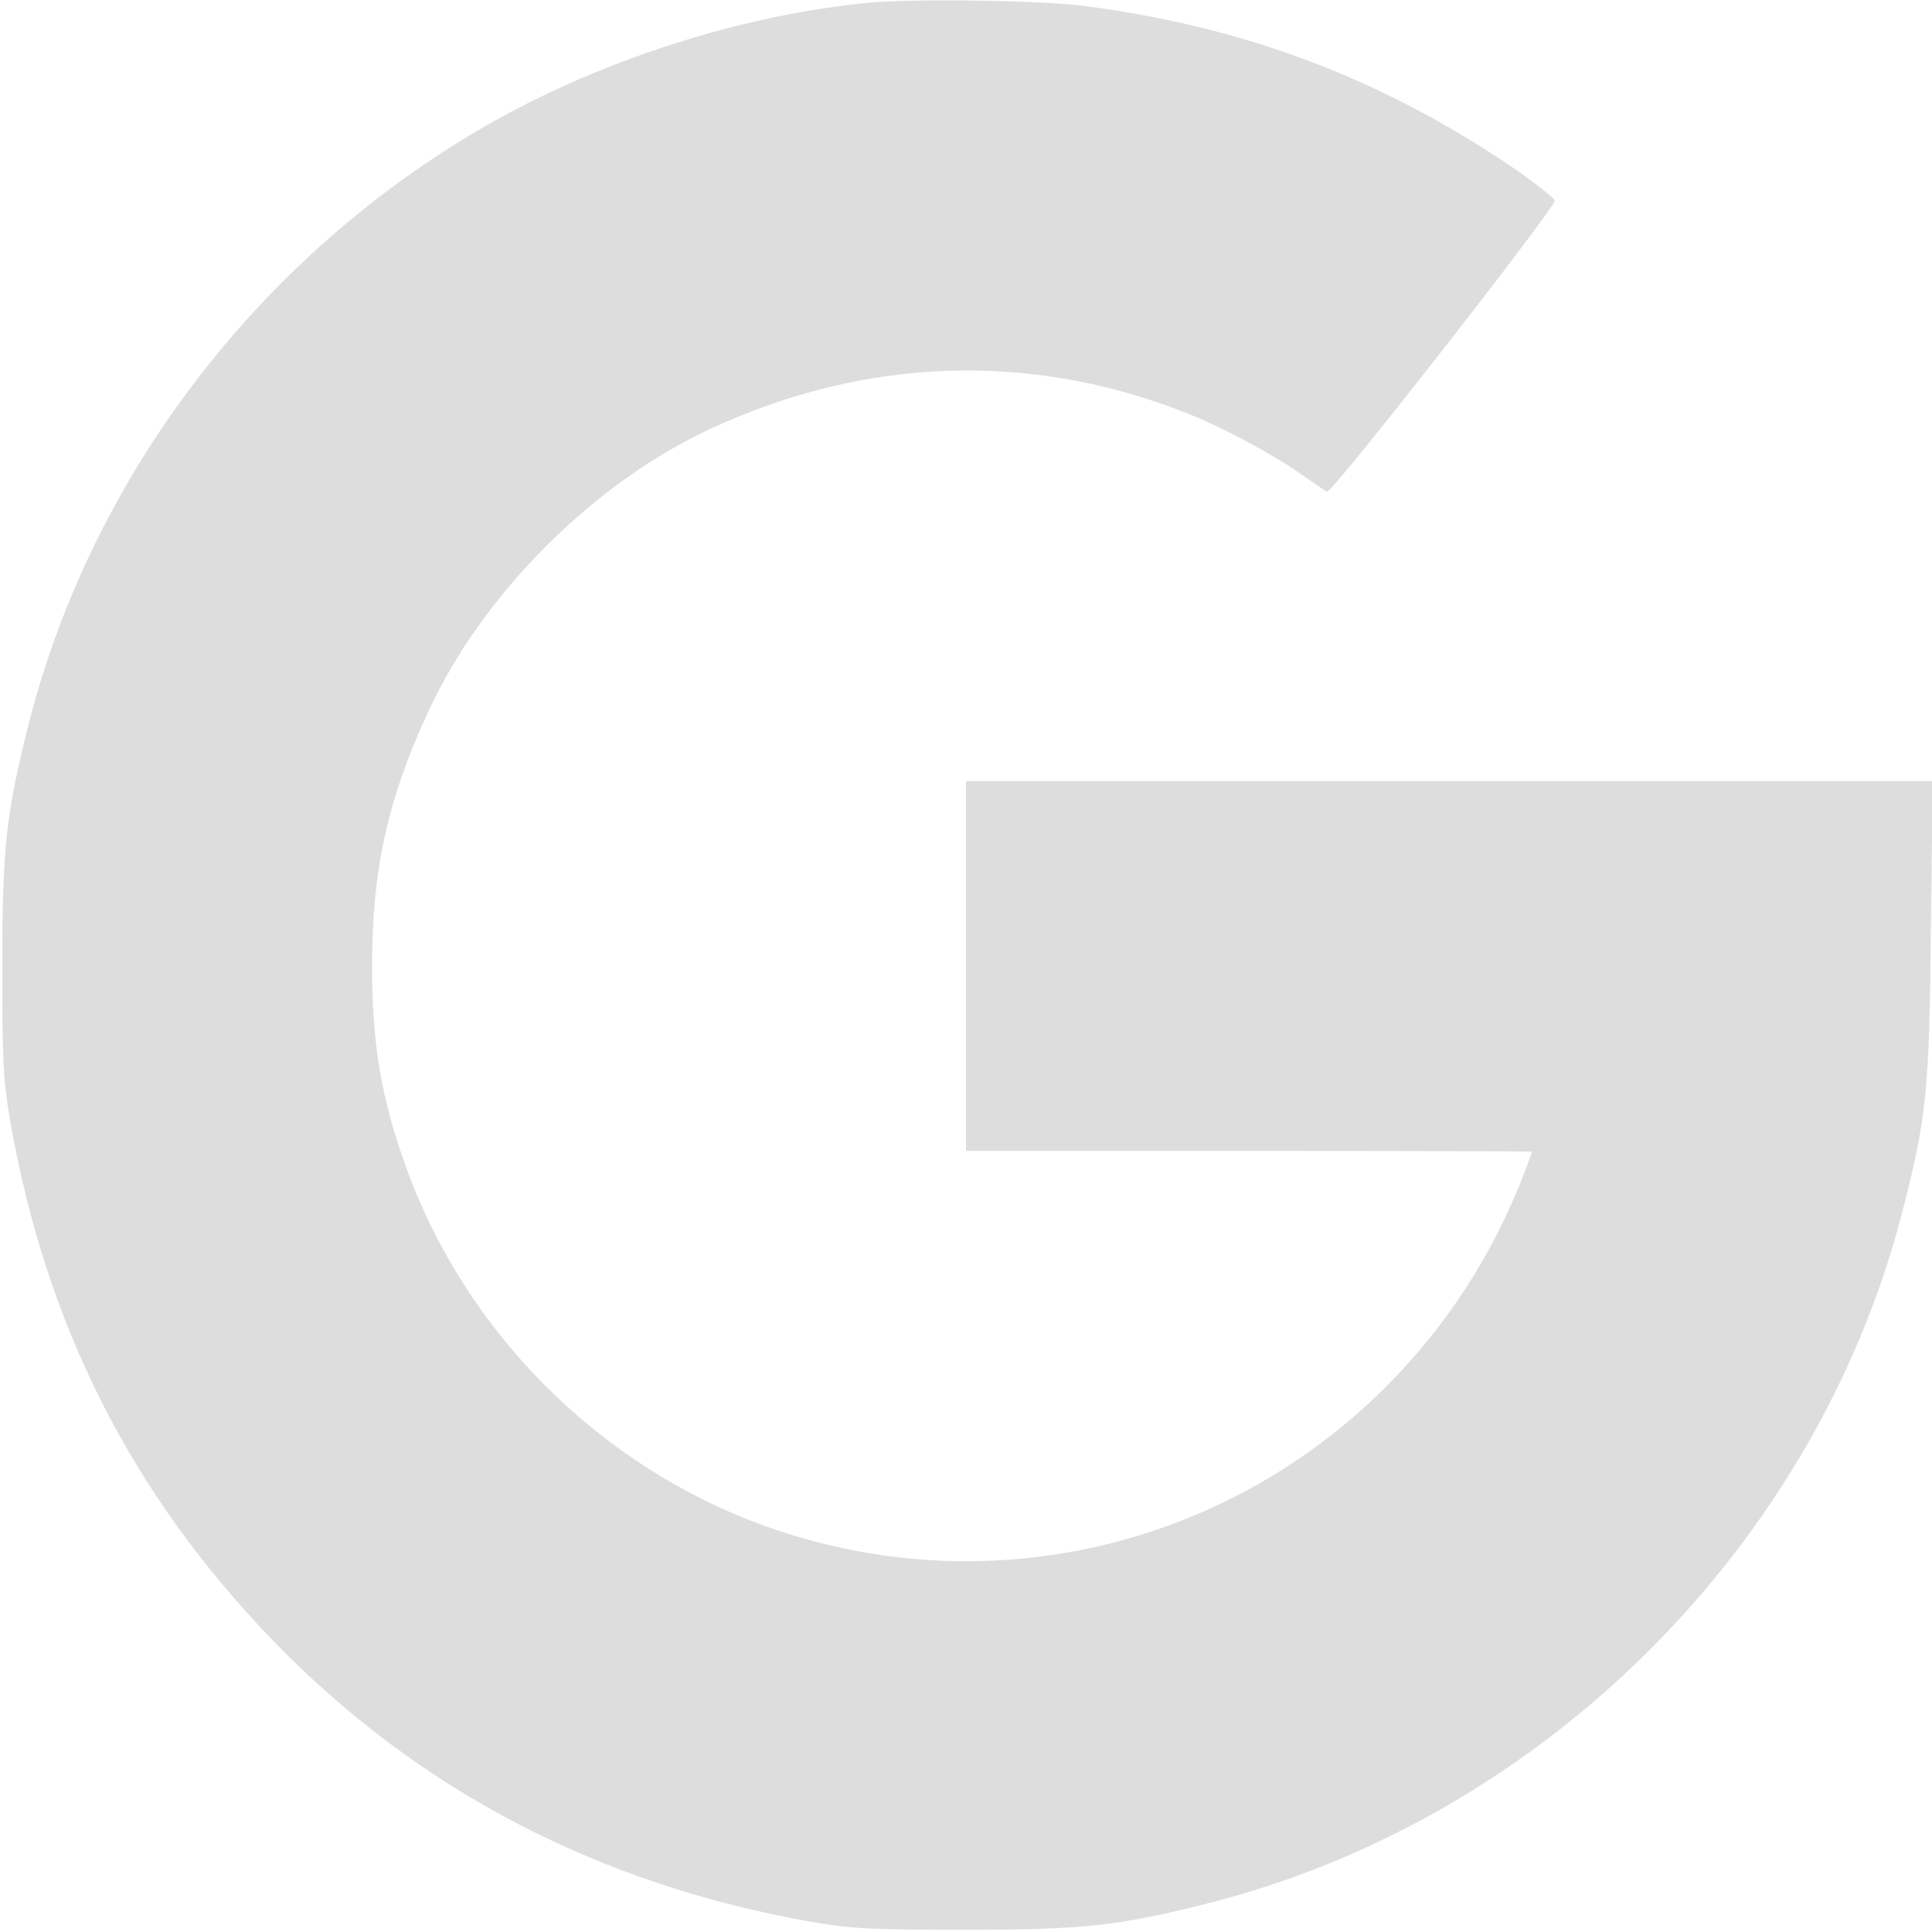
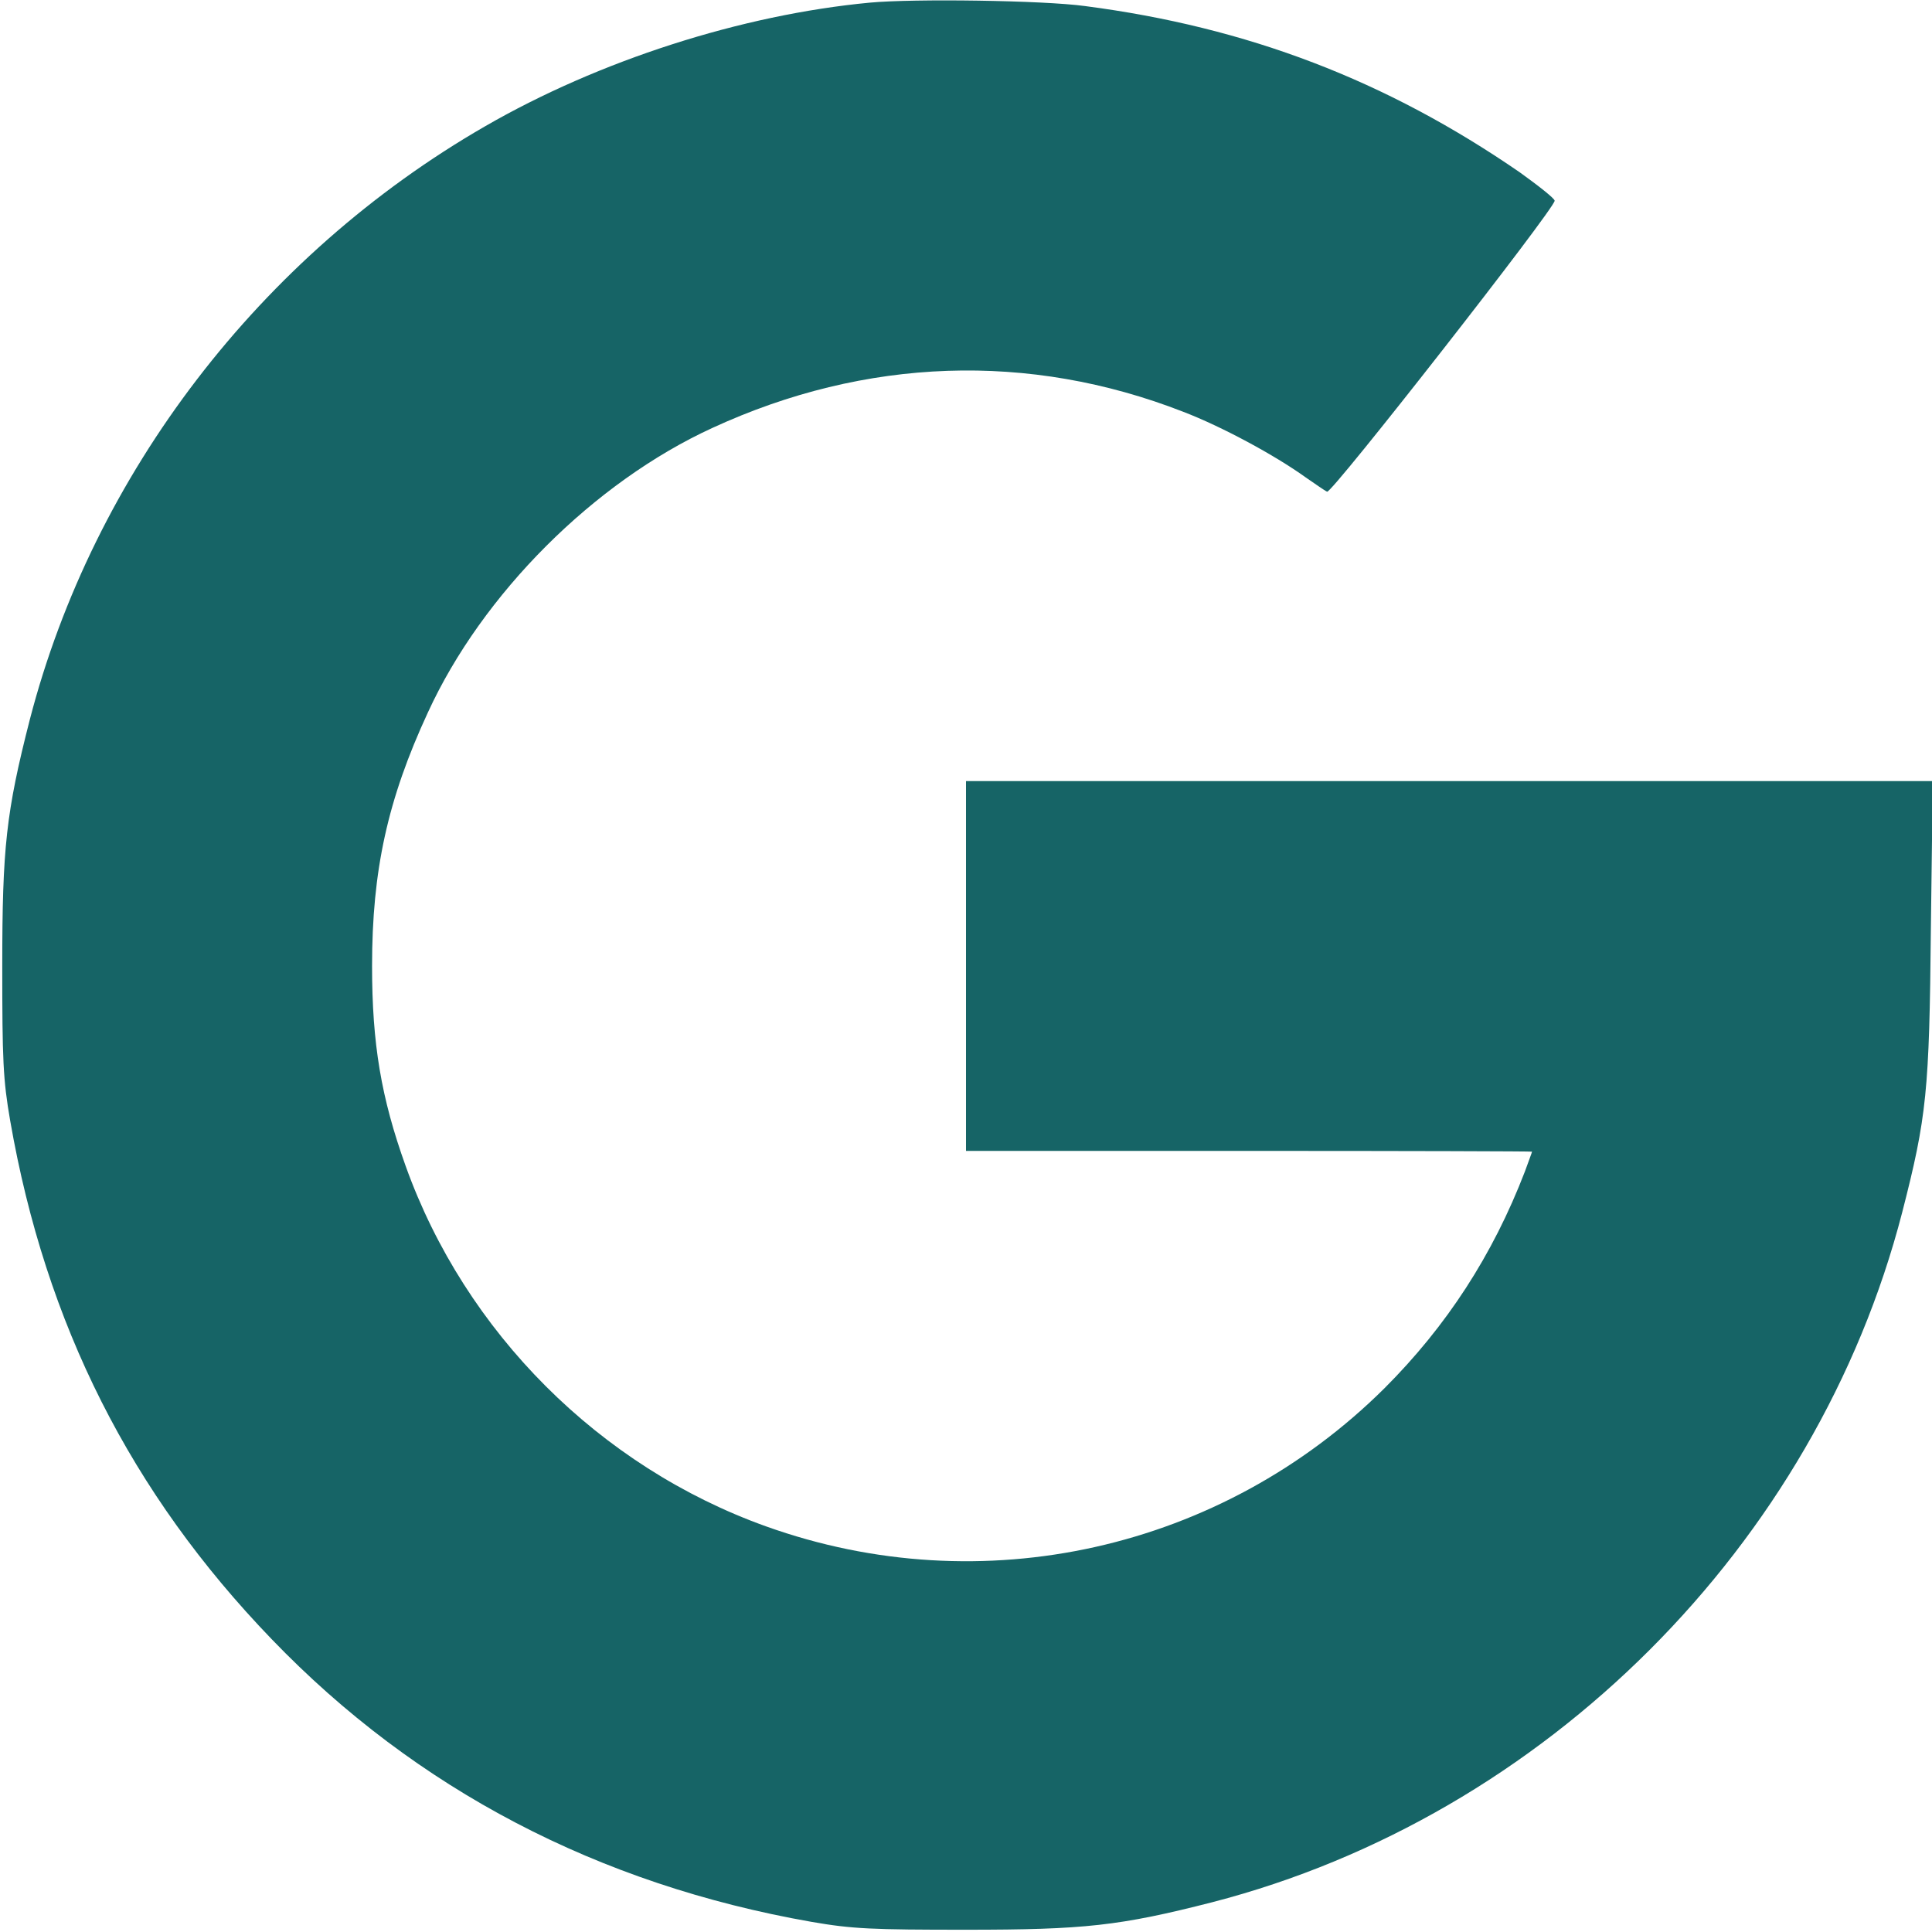
<svg xmlns="http://www.w3.org/2000/svg" version="1.0" width="512pt" height="512pt" viewBox="0 0 512 512" preserveAspectRatio="xMidYMid meet">
  <g transform="translate(0,512) scale(0.1,-0.1)" fill="#dddddd" stroke="none">
-     <path d="M2305 5113 c-339 -32 -717 -153 -1020 -328 -595 -343 -1037 -920 -1206 -1572 -63 -246 -73 -340 -73 -653 0 -248 2 -301 21 -410 94 -540 320 -987 693 -1374 383 -398 866 -650 1430 -749 109 -19 162 -21 410 -21 313 0 407 10 653 73 881 228 1600 946 1828 1828 65 253 72 321 76 751 l5 392 -1281 0 -1281 0 0 -490 0 -490 750 0 c413 0 750 -1 750 -2 0 -2 -9 -25 -19 -53 -85 -221 -207 -409 -372 -574 -432 -429 -1067 -571 -1639 -366 -441 158 -797 514 -955 955 -65 181 -89 324 -89 530 0 253 41 441 148 672 144 314 440 610 754 754 406 187 839 202 1247 43 102 -39 243 -115 325 -174 25 -17 50 -35 57 -38 11 -7 603 750 603 771 0 6 -42 39 -92 75 -354 244 -722 385 -1153 441 -110 15 -452 20 -570 9z" fill="#dddddd" />
+     <path d="M2305 5113 c-339 -32 -717 -153 -1020 -328 -595 -343 -1037 -920 -1206 -1572 -63 -246 -73 -340 -73 -653 0 -248 2 -301 21 -410 94 -540 320 -987 693 -1374 383 -398 866 -650 1430 -749 109 -19 162 -21 410 -21 313 0 407 10 653 73 881 228 1600 946 1828 1828 65 253 72 321 76 751 l5 392 -1281 0 -1281 0 0 -490 0 -490 750 0 c413 0 750 -1 750 -2 0 -2 -9 -25 -19 -53 -85 -221 -207 -409 -372 -574 -432 -429 -1067 -571 -1639 -366 -441 158 -797 514 -955 955 -65 181 -89 324 -89 530 0 253 41 441 148 672 144 314 440 610 754 754 406 187 839 202 1247 43 102 -39 243 -115 325 -174 25 -17 50 -35 57 -38 11 -7 603 750 603 771 0 6 -42 39 -92 75 -354 244 -722 385 -1153 441 -110 15 -452 20 -570 9z" fill="#166466" />
  </g>
</svg>
